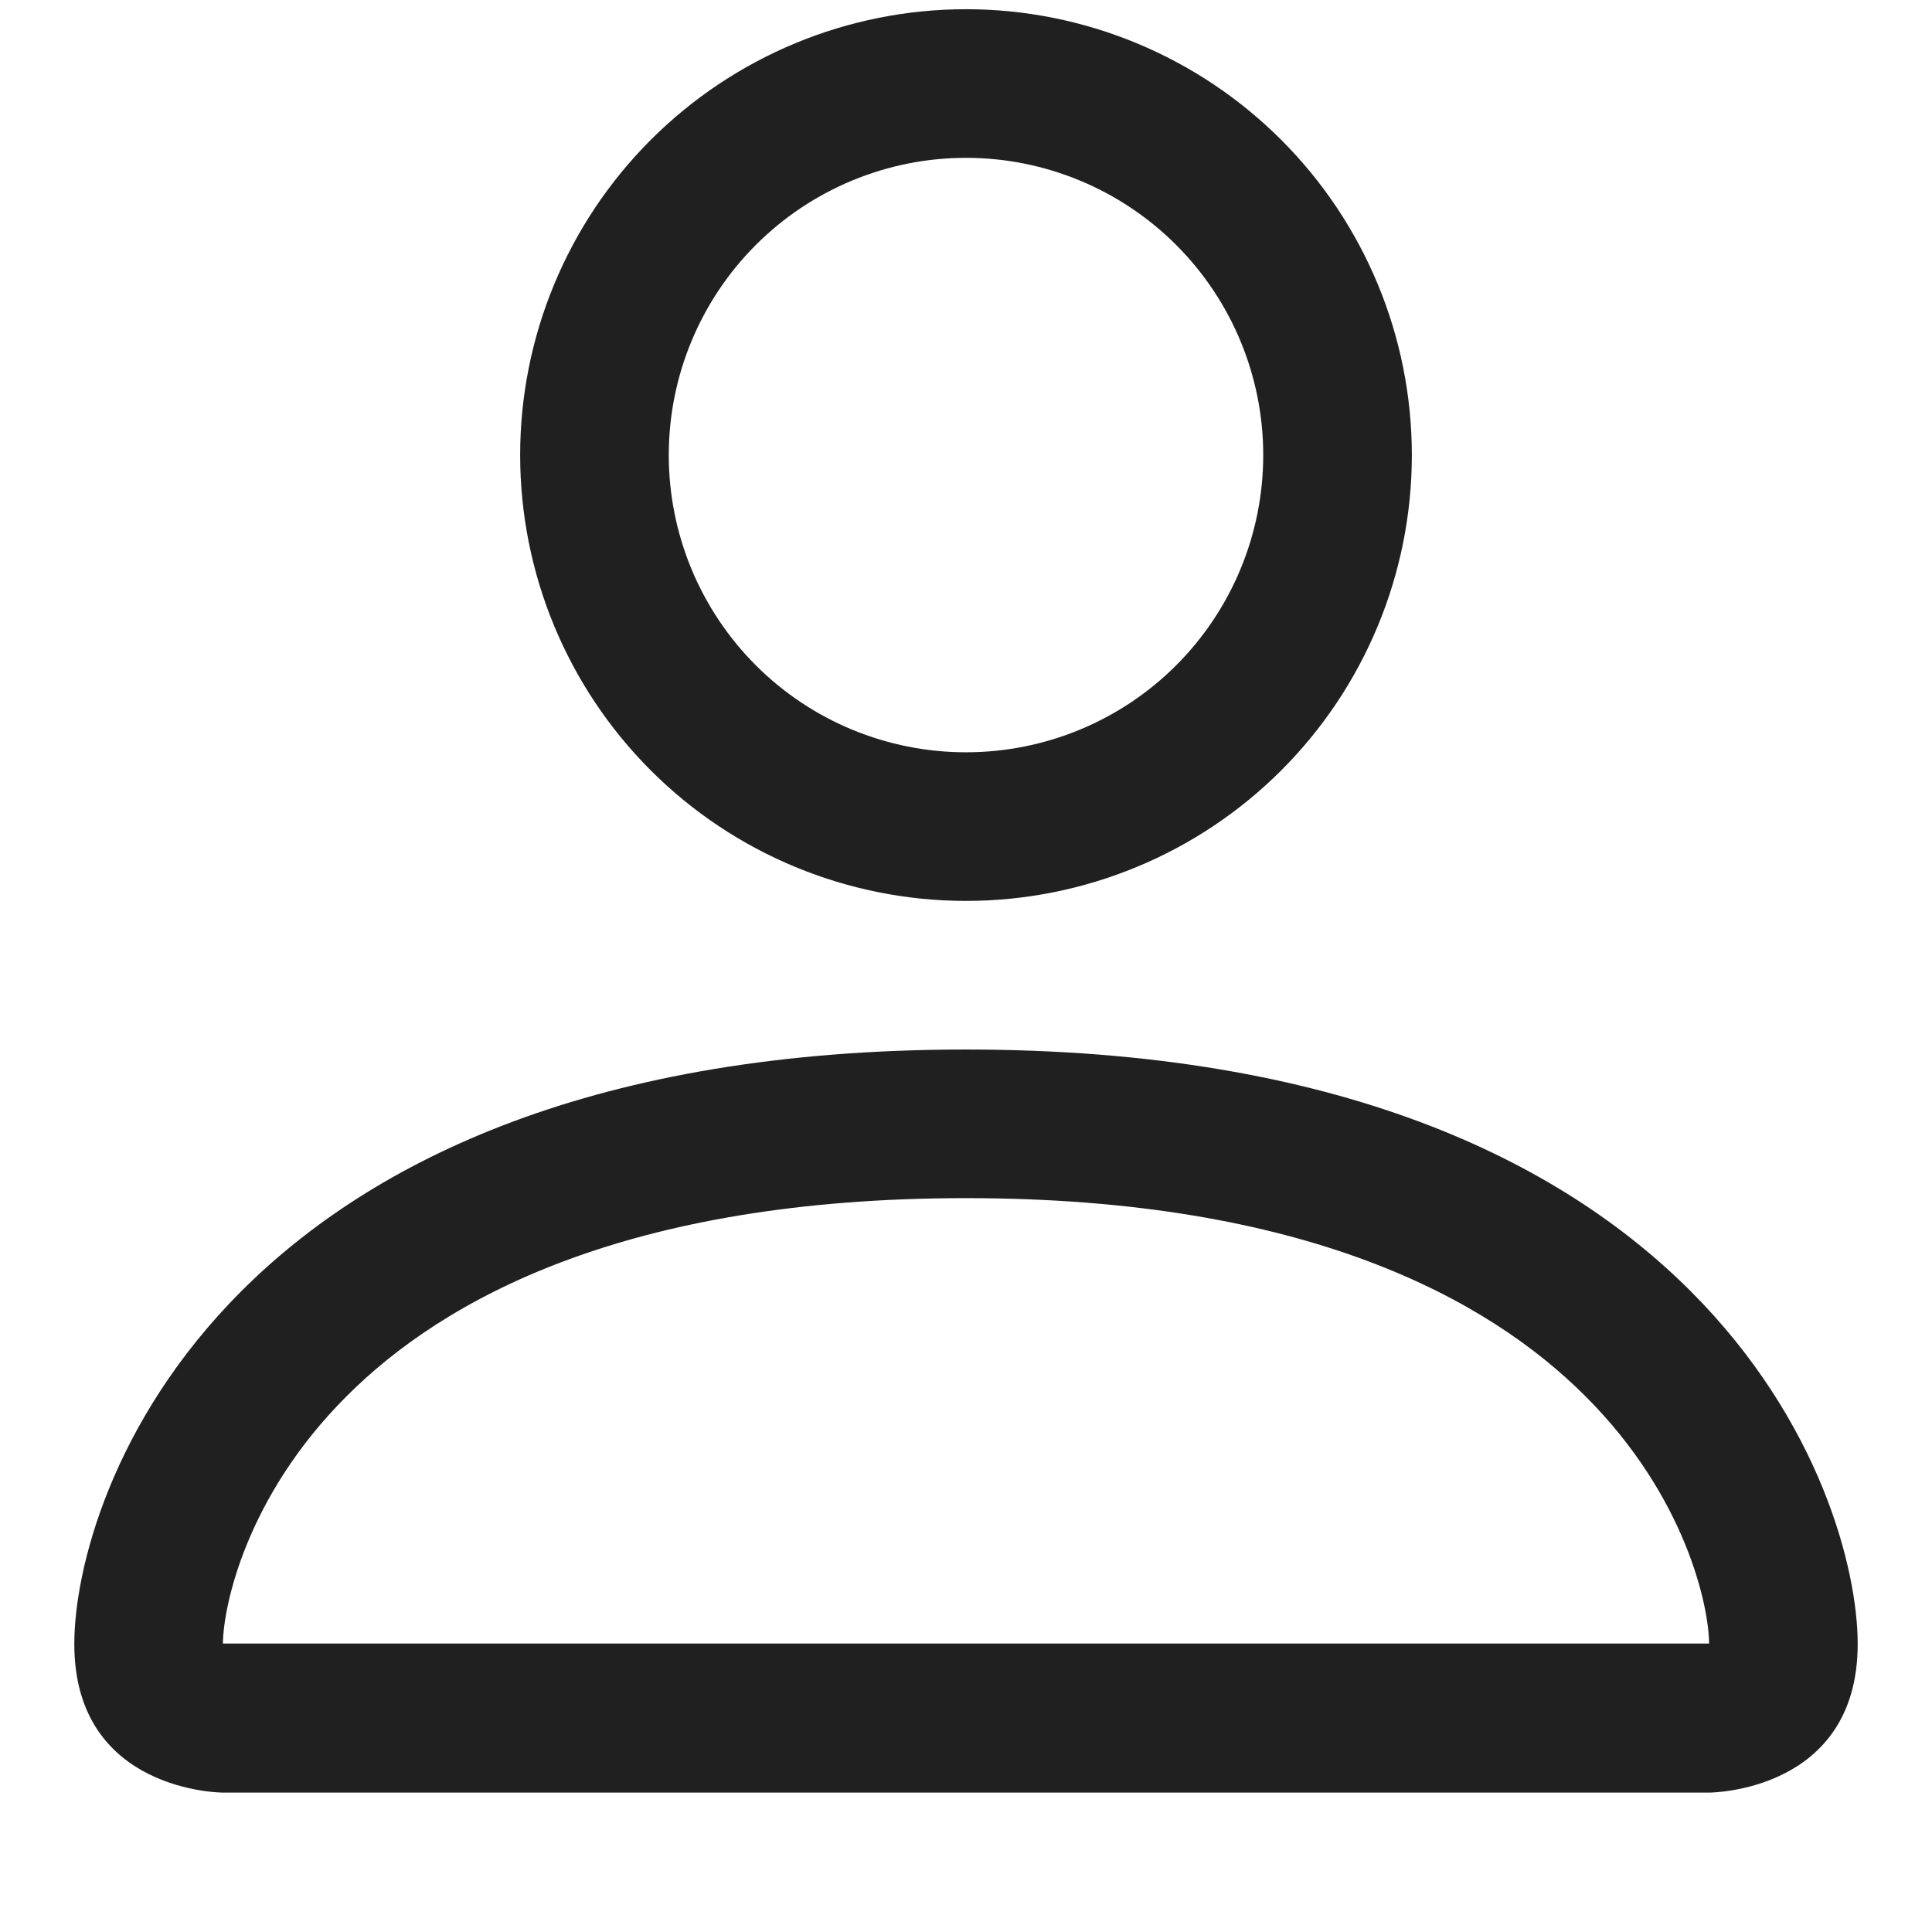
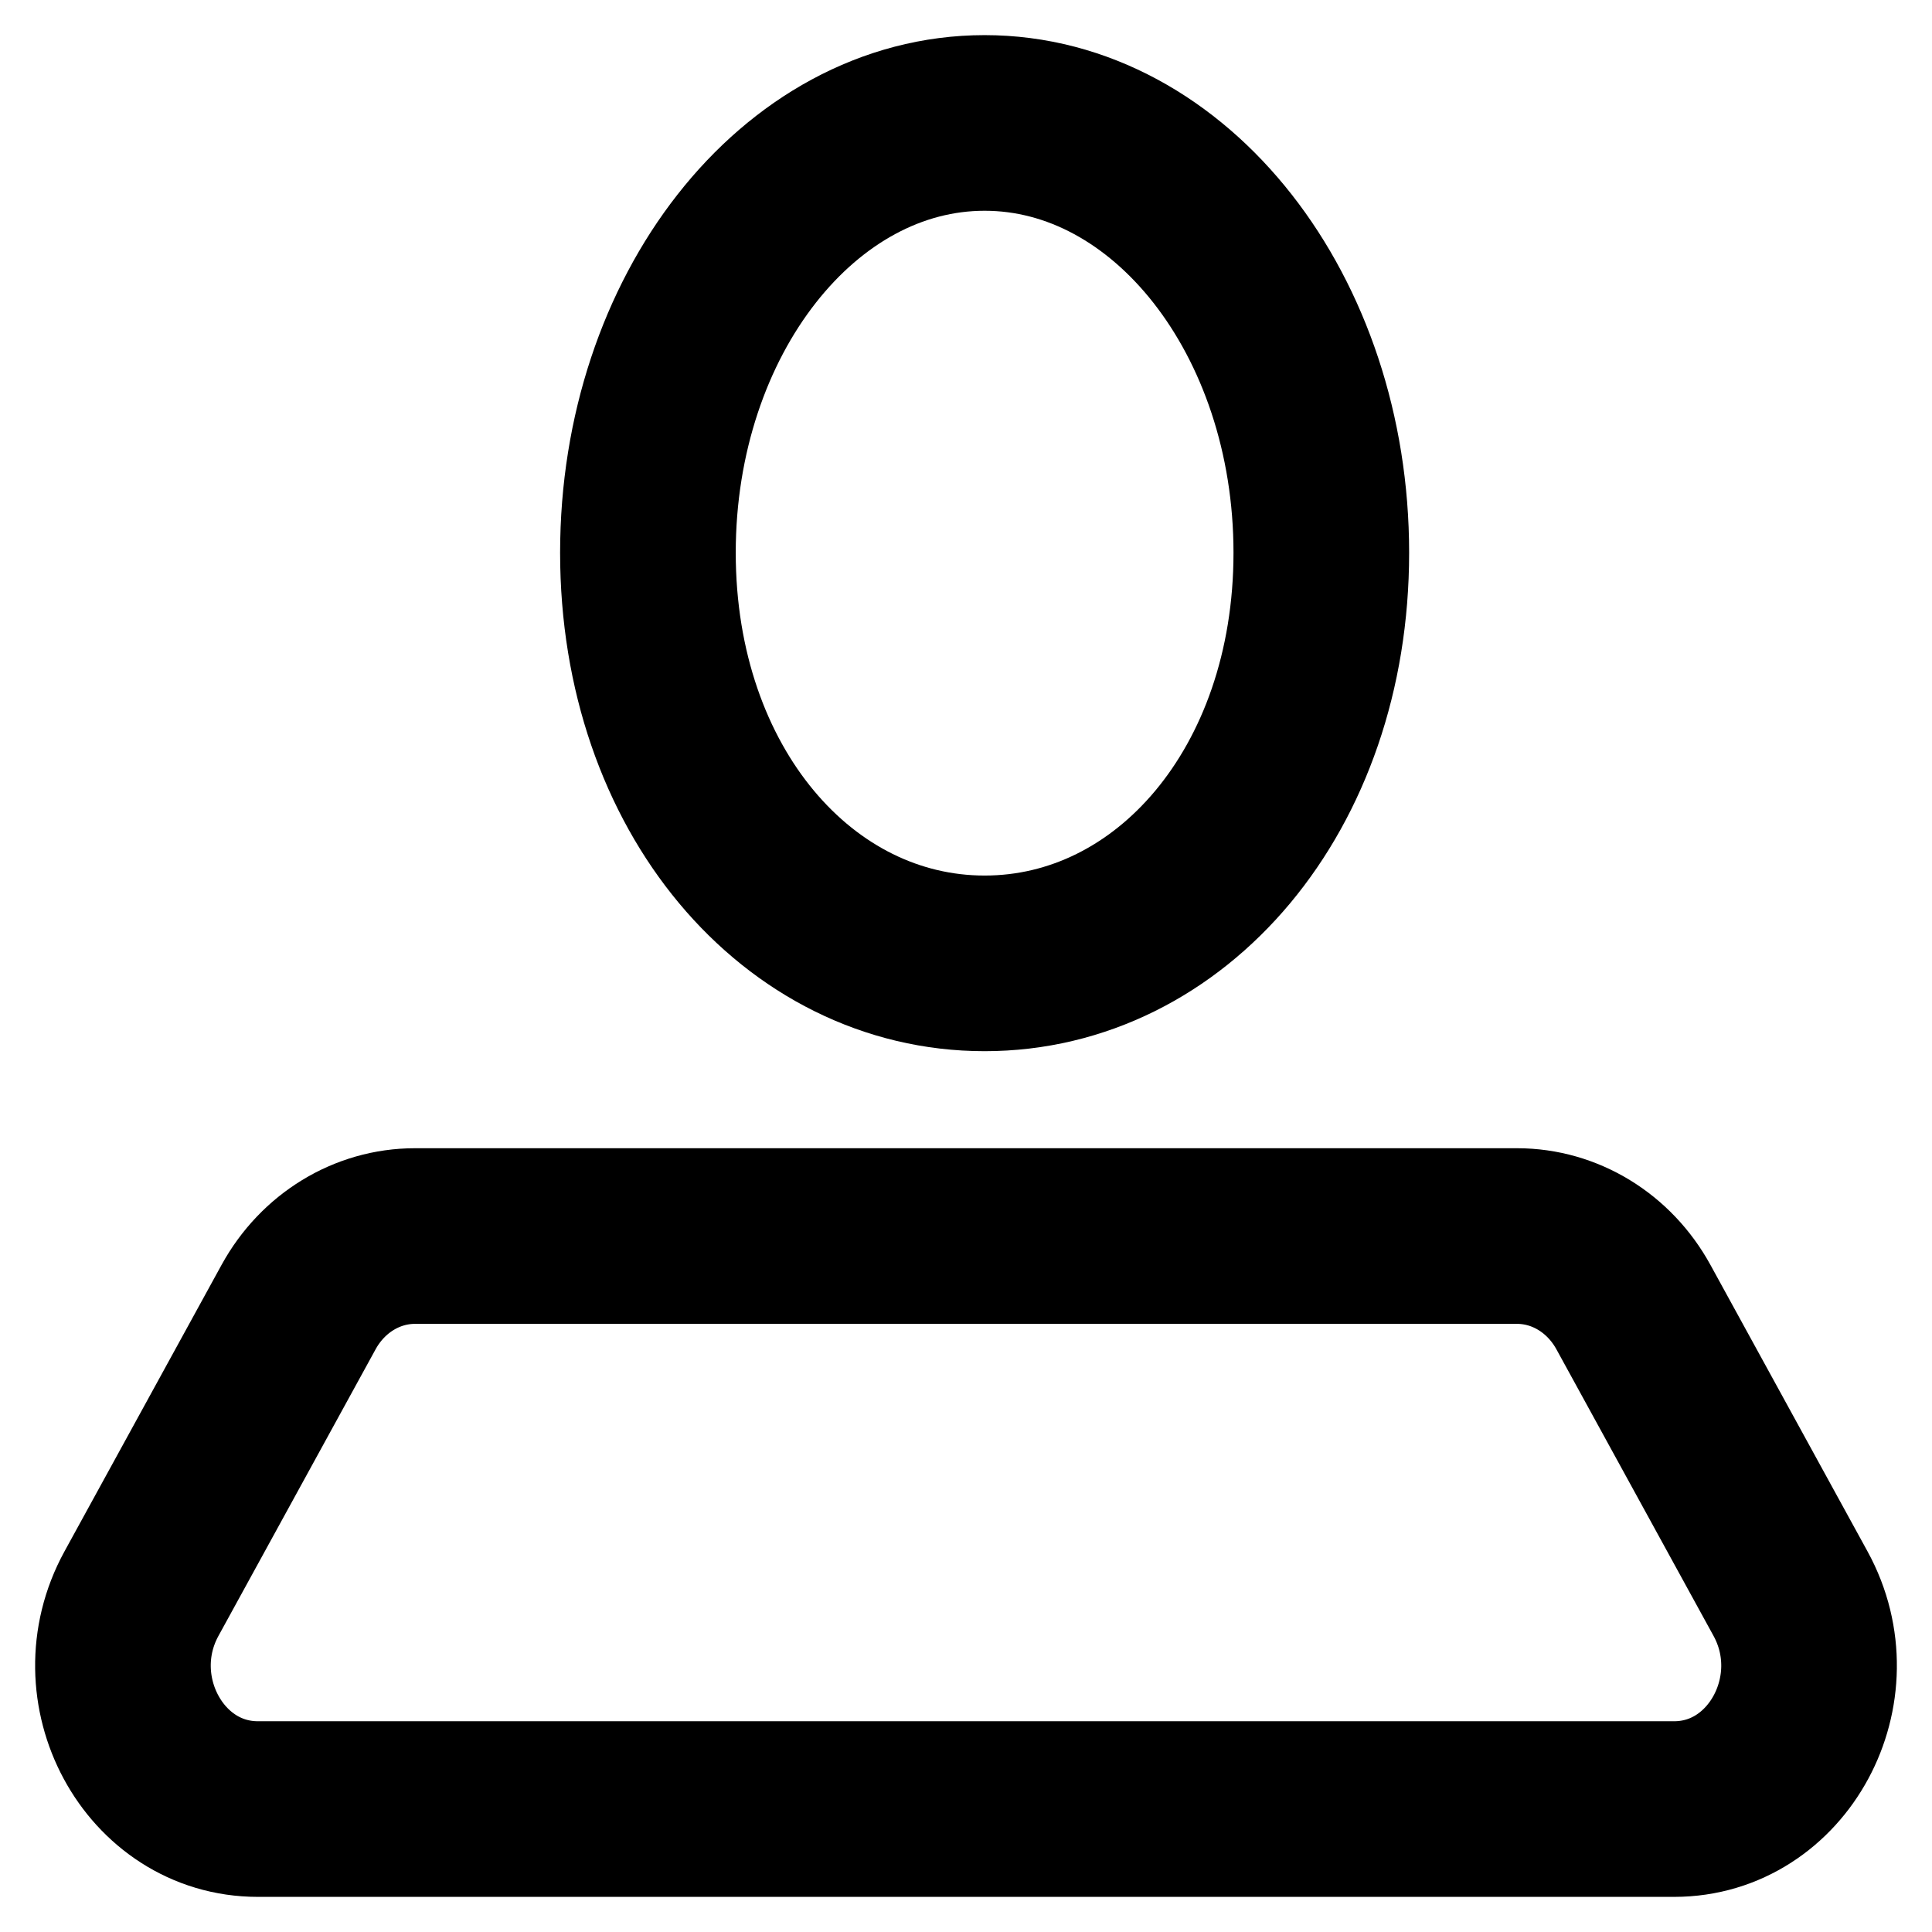
- <svg xmlns="http://www.w3.org/2000/svg" width="14" height="14" viewBox="0 0 12 13" fill="none">
-   <path d="M6 6.062C6.796 6.062 7.559 5.746 8.121 5.184C8.684 4.621 9 3.858 9 3.062C9 2.267 8.684 1.504 8.121 0.941C7.559 0.379 6.796 0.062 6 0.062C5.204 0.062 4.441 0.379 3.879 0.941C3.316 1.504 3 2.267 3 3.062C3 3.858 3.316 4.621 3.879 5.184C4.441 5.746 5.204 6.062 6 6.062ZM8 3.062C8 3.593 7.789 4.102 7.414 4.477C7.039 4.852 6.53 5.062 6 5.062C5.47 5.062 4.961 4.852 4.586 4.477C4.211 4.102 4 3.593 4 3.062C4 2.532 4.211 2.023 4.586 1.648C4.961 1.273 5.47 1.062 6 1.062C6.53 1.062 7.039 1.273 7.414 1.648C7.789 2.023 8 2.532 8 3.062ZM12 11.062C12 12.062 11 12.062 11 12.062H1C1 12.062 0 12.062 0 11.062C0 10.062 1 7.062 6 7.062C11 7.062 12 10.062 12 11.062ZM11 11.059C10.999 10.812 10.846 10.072 10.168 9.395C9.516 8.742 8.289 8.062 6 8.062C3.71 8.062 2.484 8.742 1.832 9.395C1.154 10.072 1.002 10.812 1 11.059H11Z" fill="#202020" />
+ <svg xmlns="http://www.w3.org/2000/svg" width="22" height="22" viewBox="0 0 22 22" fill="none">
+   <path d="M15.046 6.294C15.046 8.996 13.329 10.97 11.212 10.97C9.095 10.97 7.378 8.996 7.378 6.294C7.378 3.591 9.095 1.4 11.212 1.4C13.329 1.4 15.046 3.591 15.046 6.294Z" stroke="black" stroke-width="2" stroke-linejoin="round" />
+   <path d="M3.4 14.884C3.675 14.383 4.179 14.075 4.725 14.075H17.275C17.821 14.075 18.325 14.383 18.6 14.884L20.389 18.147C20.985 19.234 20.248 20.6 19.064 20.6H2.936C1.752 20.6 1.015 19.234 1.611 18.147L3.4 14.884Z" stroke="black" stroke-width="2" stroke-linejoin="round" />
</svg>
